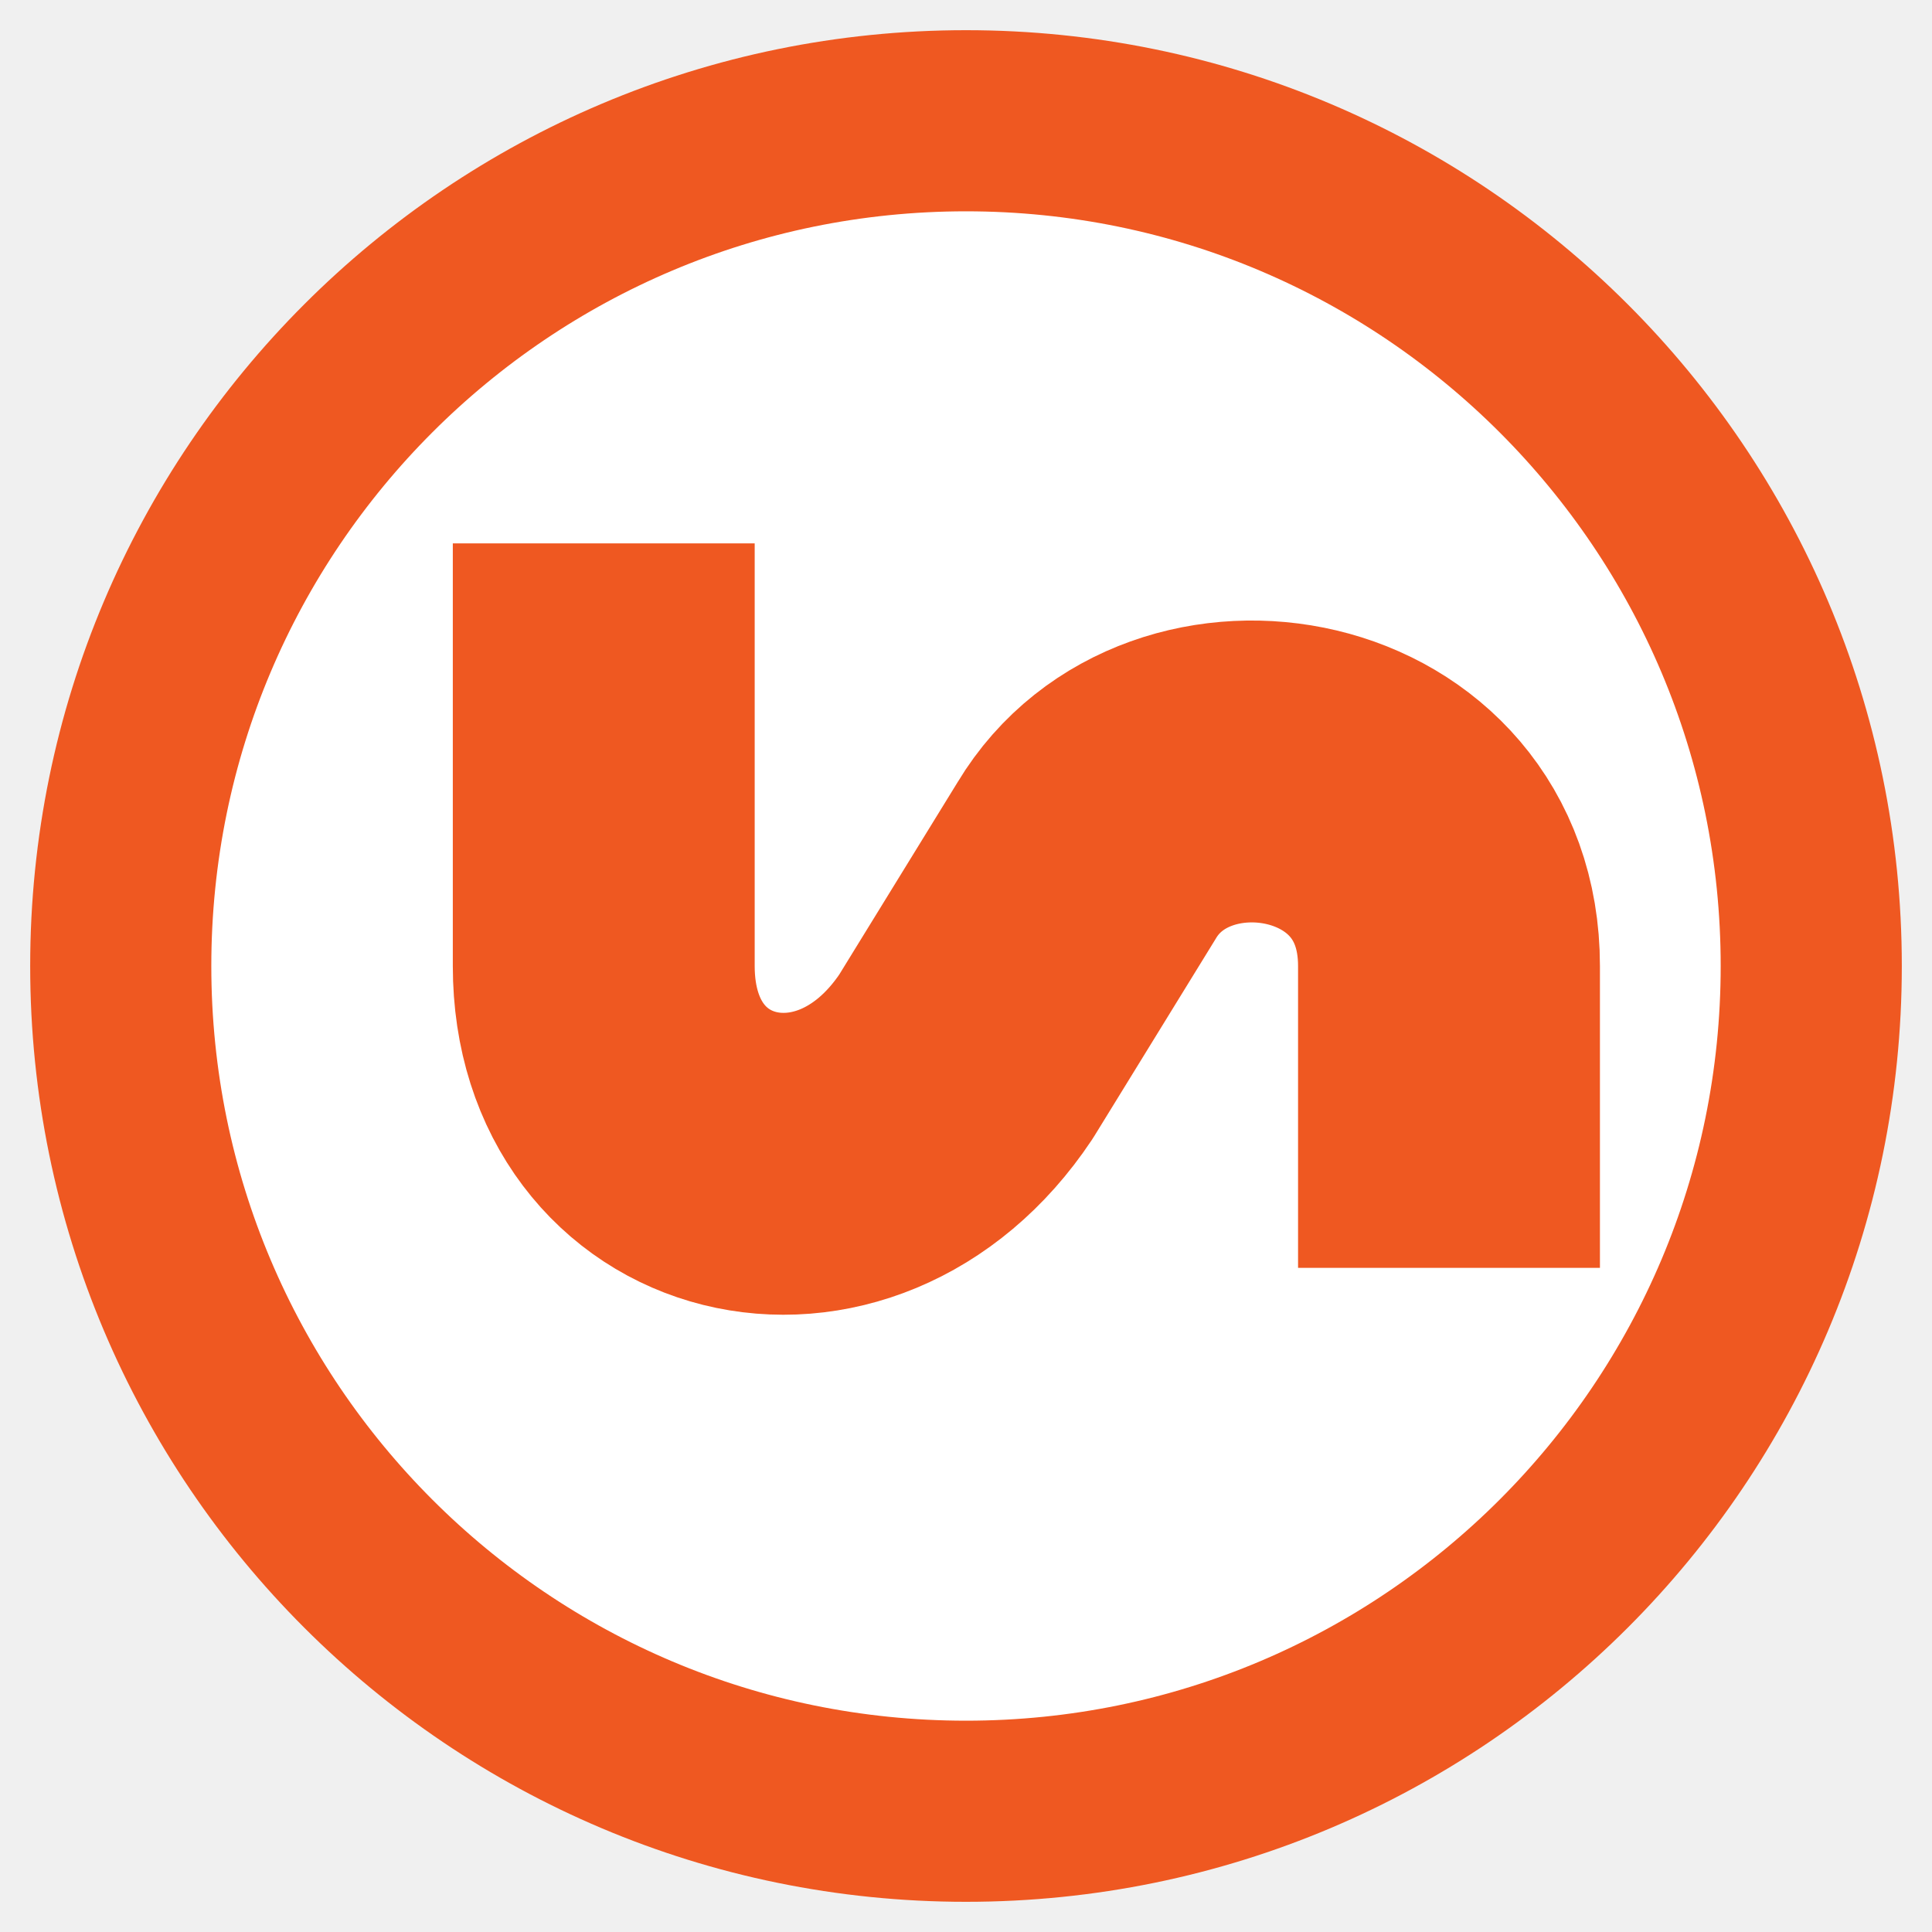
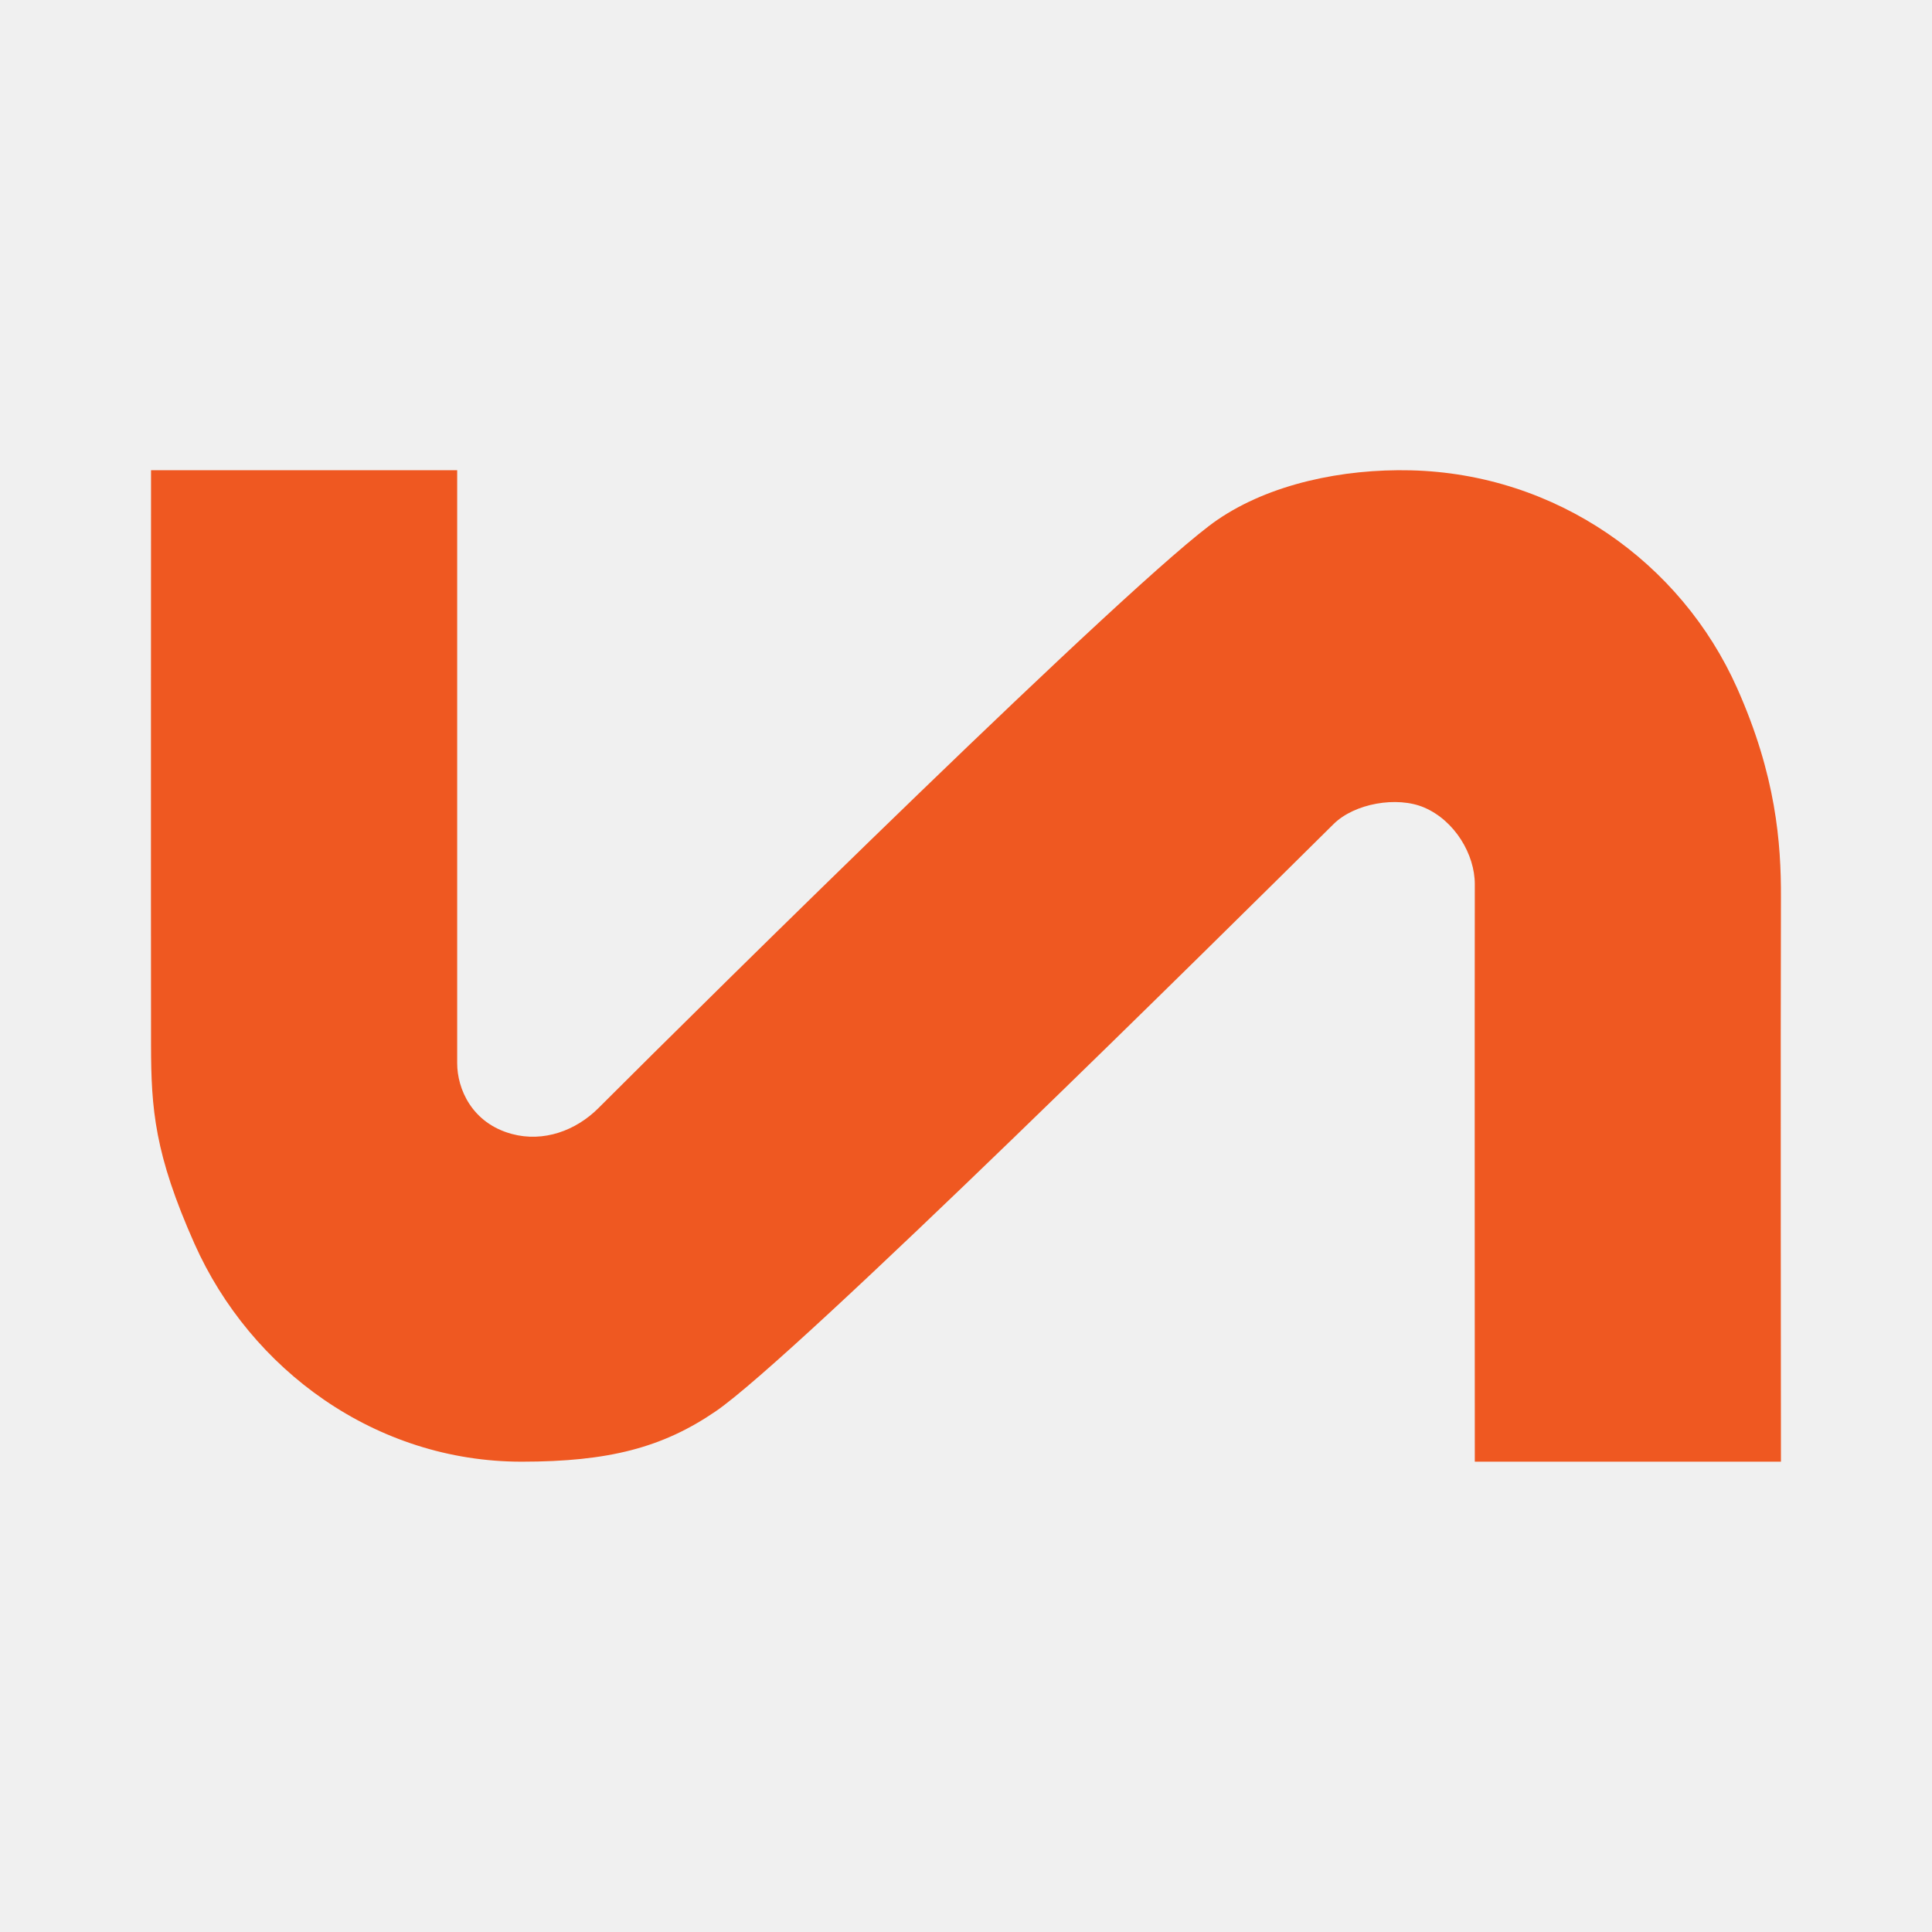
- <svg xmlns="http://www.w3.org/2000/svg" width="64" height="64" viewBox="0 0 64 64" role="img" aria-label="bluntly">
-   <circle cx="32" cy="32" r="28" fill="#ffffff" />
-   <circle cx="32" cy="32" r="28" fill="none" stroke="#ef5821" stroke-width="6" />
-   <path d="M20 18 V32 c0 7 8 9 12 3 l4 -6.5 c3 -5 12 -3.5 12 3.5 V42" fill="none" stroke="#ef5821" stroke-width="10" stroke-linecap="butt" stroke-linejoin="round" />
+ <svg xmlns="http://www.w3.org/2000/svg" width="100%" height="100%" viewBox="0 0 14174 14174" version="1.1" xml:space="preserve" style="fill-rule:evenodd;clip-rule:evenodd;stroke-linejoin:round;stroke-miterlimit:2;">
+   <g transform="matrix(-1,-0,0,-1,25541.656,16310.942)">
+     <path d="M15193.097,12860.431C14124.124,12834.989 13208.555,12185.311 12797.254,11262.262C12511.907,10621.882 12474.292,10126.702 12475.865,9725.383C12479.351,8836.281 12475.865,5587.613 12475.865,5587.613L14721.888,5587.613C14721.888,5587.613 14723.56,9021.548 14721.888,9823.83C14721.432,10042.183 14868.335,10290.737 15093.996,10386.91C15292.568,10471.539 15604.516,10417.247 15757.885,10265.356C16566.674,9464.362 19700.627,6360.306 20291.763,5956.386C20680.116,5691.026 21075.617,5587.373 21714.58,5587.373C22785.945,5587.373 23703.328,6261.832 24114.96,7186.557C24407.812,7844.447 24432.82,8174.291 24433.583,8641.483C24435.113,9577.891 24433.583,12861.206 24433.583,12861.206L22187.561,12861.206C22187.561,12861.206 22187.561,9323.312 22187.561,8510.762C22187.561,8322.725 22079.69,8070.883 21786.484,7991.702C21553.615,7928.814 21316.52,8016.271 21151.564,8181.228C20338.64,8994.151 17200.844,12093.188 16610.1,12497.328C16224.954,12760.814 15691.025,12872.282 15193.097,12860.431Z" style="fill:rgb(239,88,33);" />
+   </g>
</svg>
